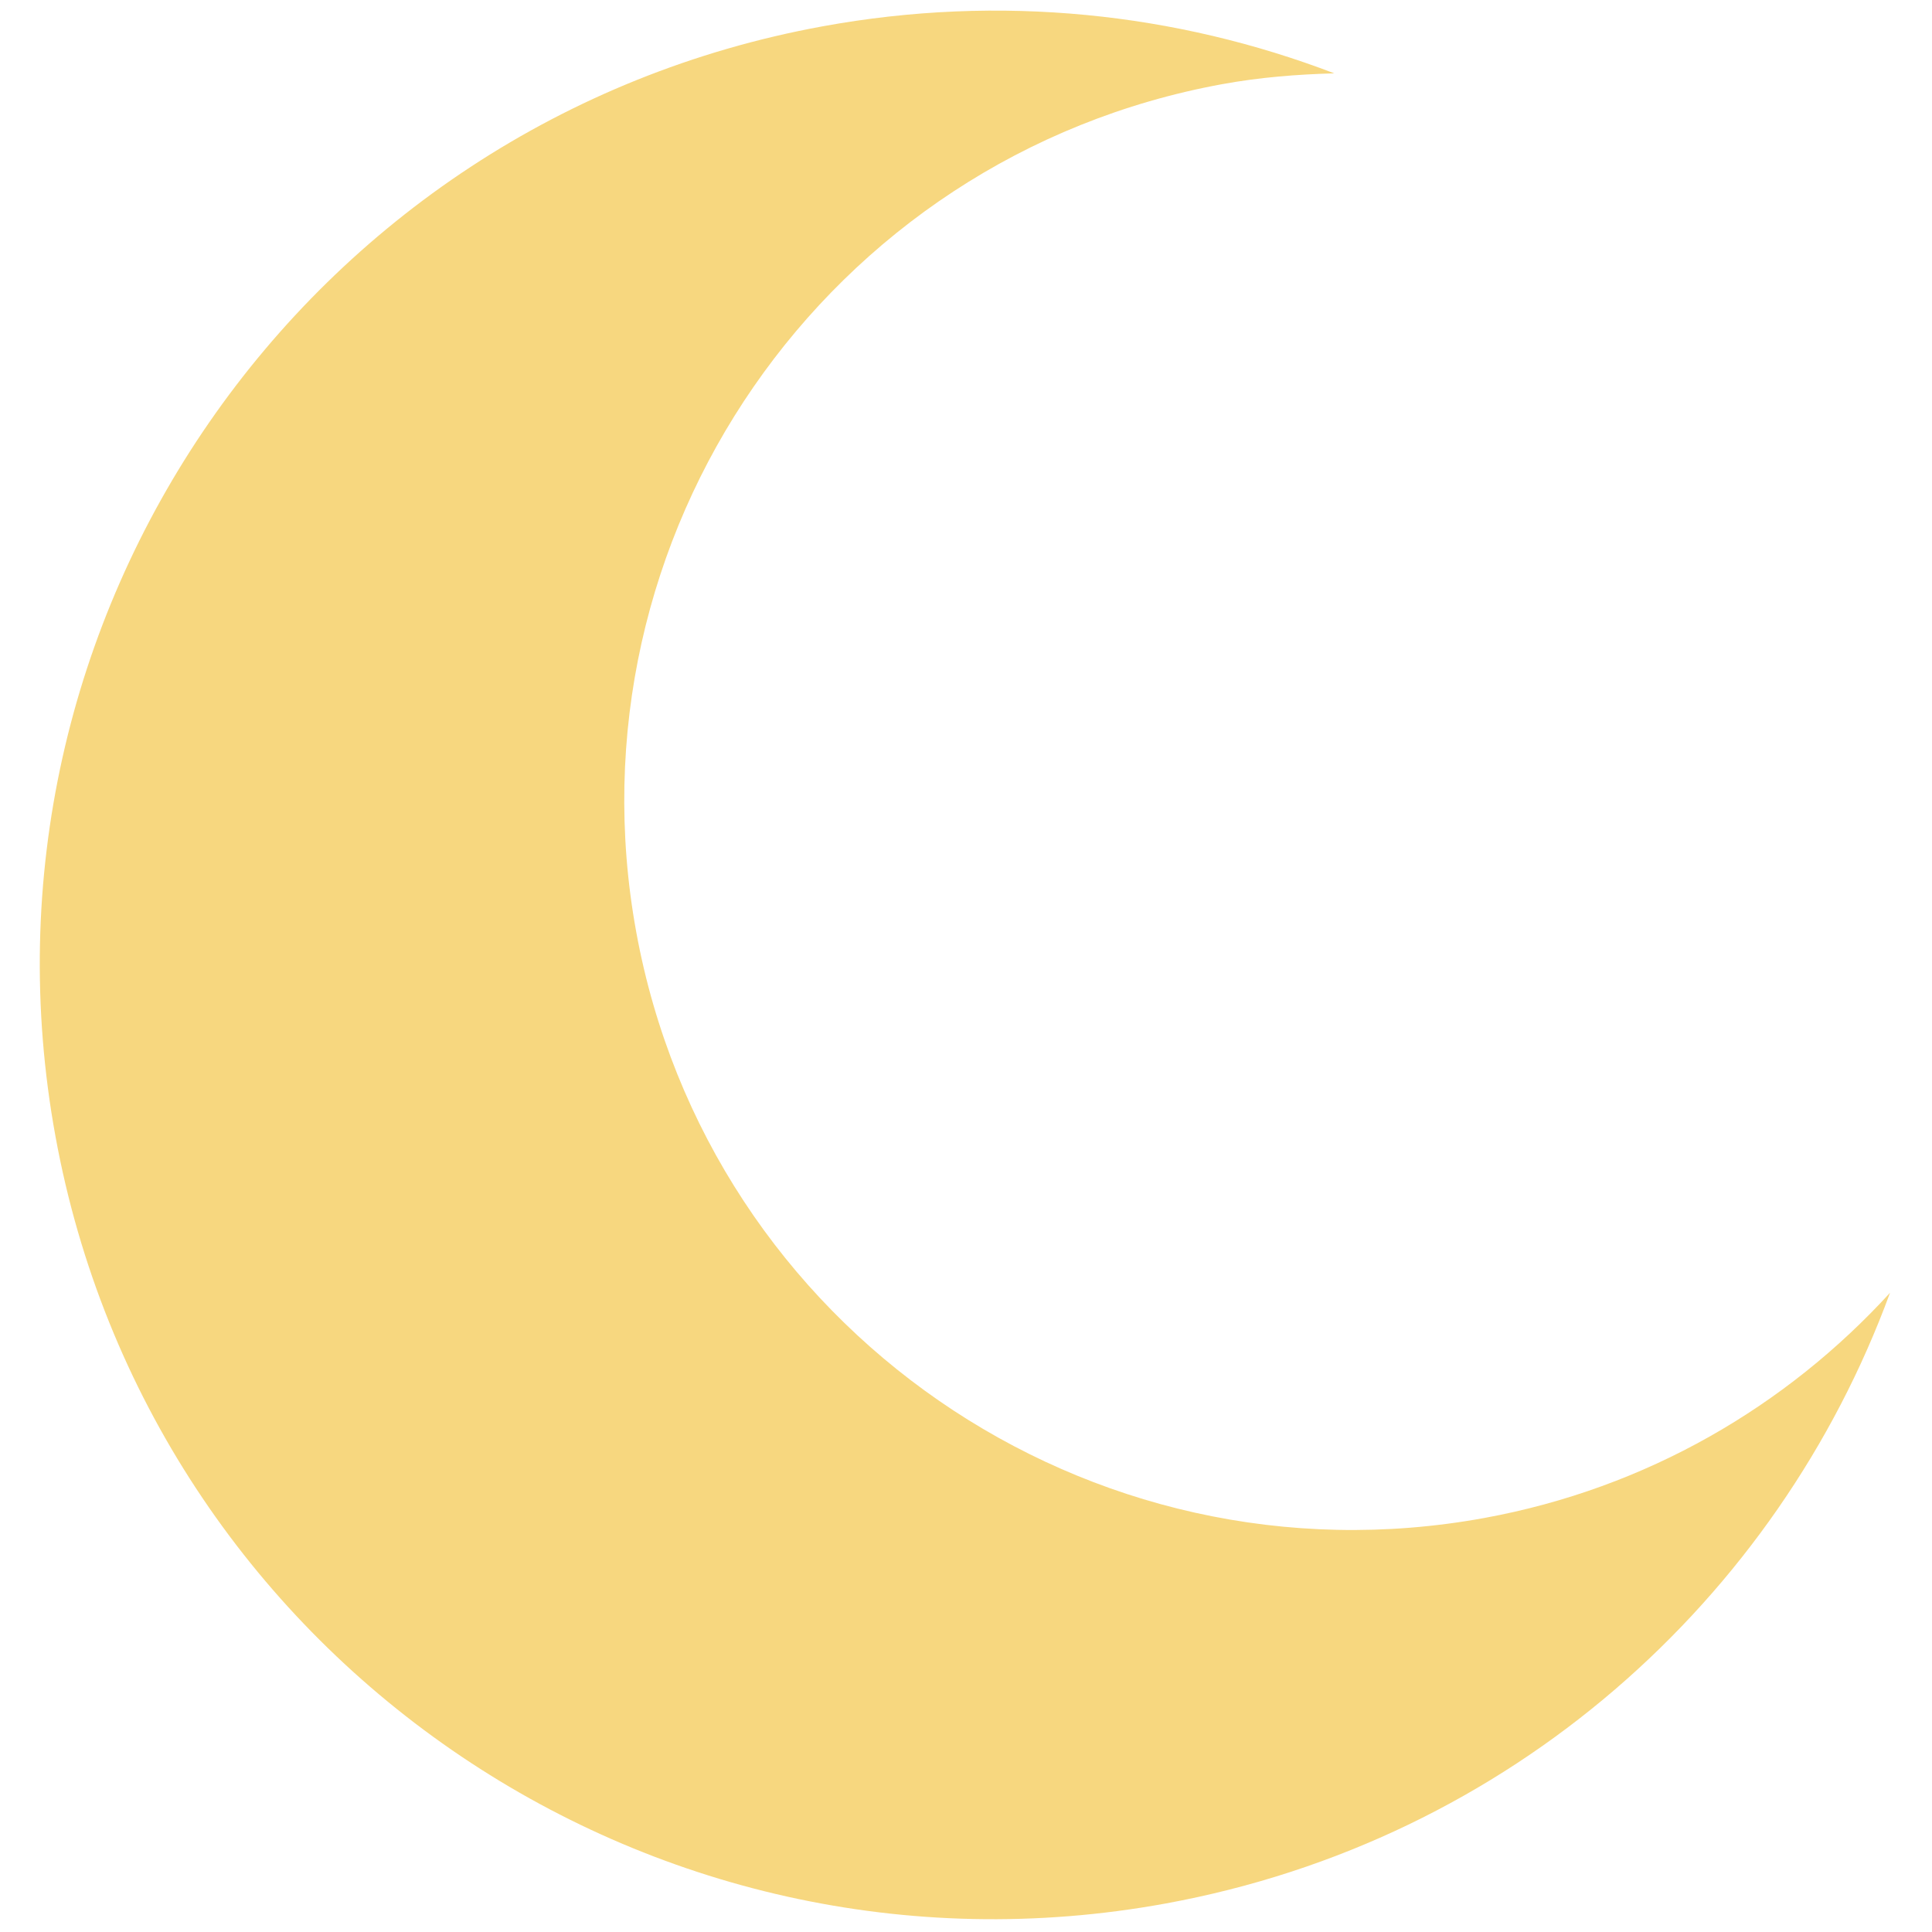
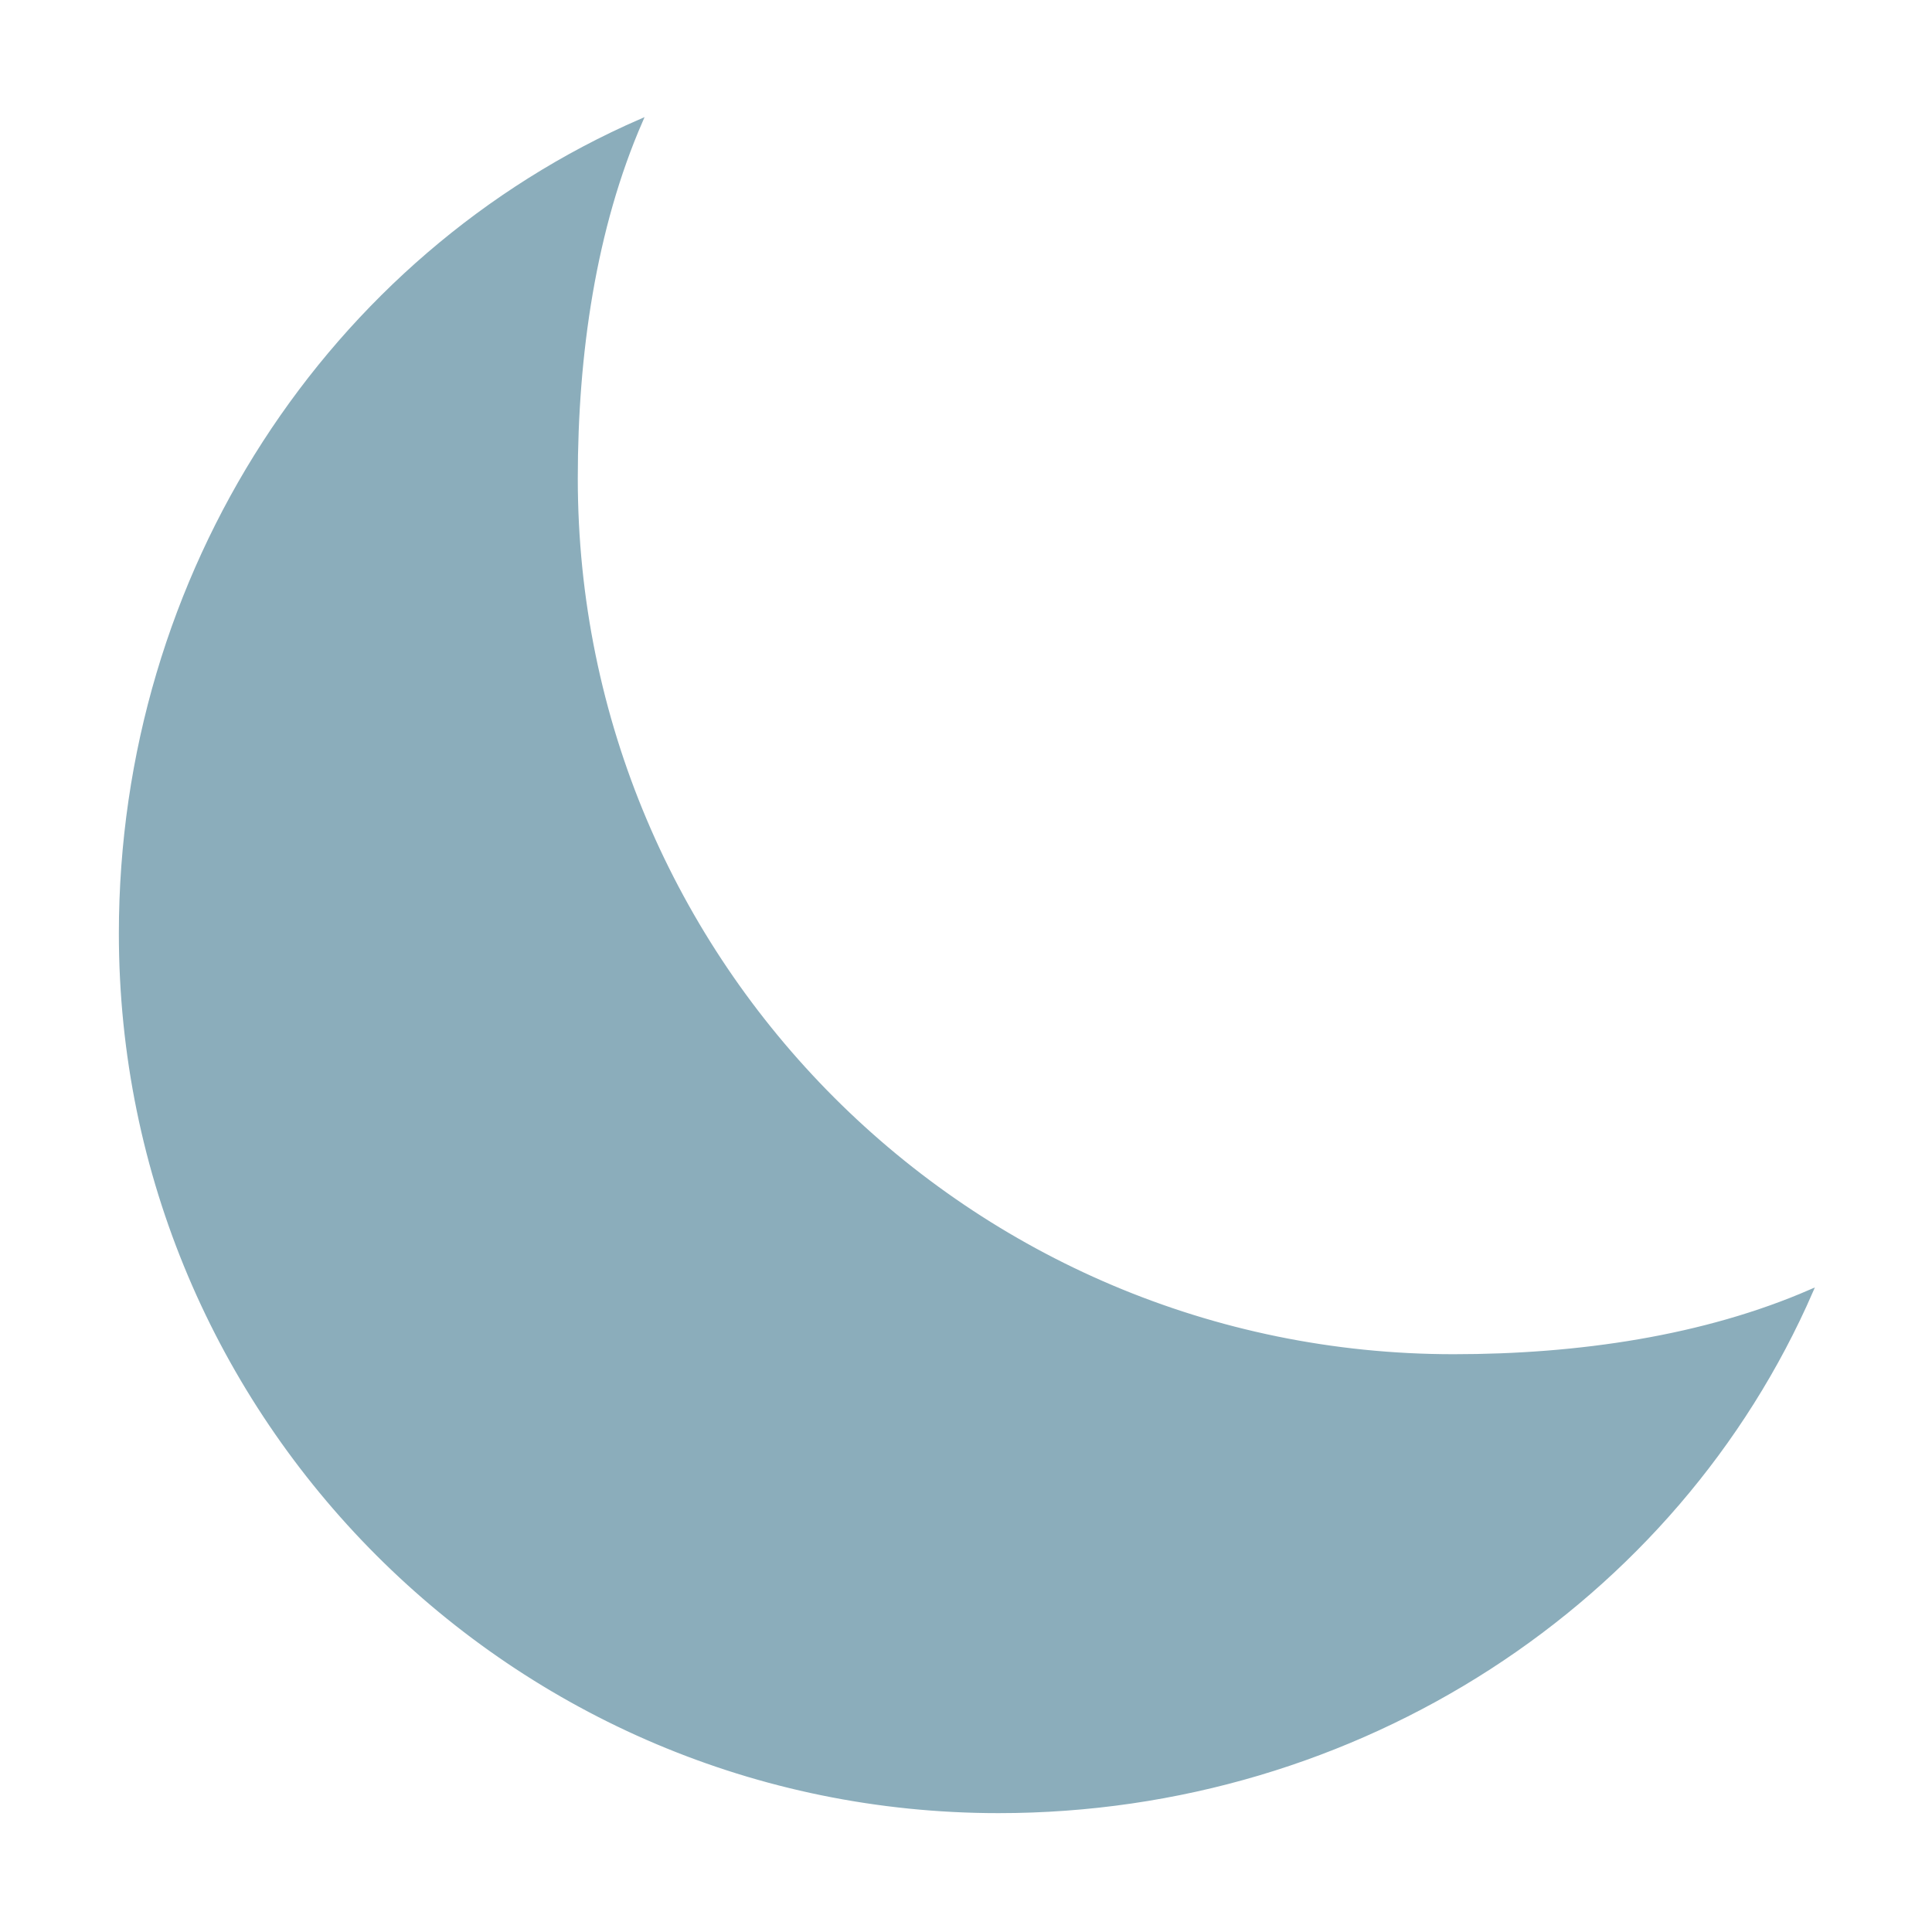
- <svg xmlns="http://www.w3.org/2000/svg" version="1.1" width="256" height="256" viewBox="0 0 256 256" xml:space="preserve">
-   <defs>
- </defs>
-   <g style="stroke: none; stroke-width: 0; stroke-dasharray: none; stroke-linecap: butt; stroke-linejoin: miter; stroke-miterlimit: 10; fill: none; fill-rule: nonzero; opacity: 1;" transform="translate(1.406593 1.406593) scale(2.81 2.81)">
-     <path d="M 69.491 71.08 c -18.67 3.414 -36.573 -8.953 -39.988 -27.623 S 38.456 6.884 57.126 3.469 c 1.777 -0.325 3.541 -0.463 5.292 -0.511 C 54.979 0.112 46.69 -0.796 38.282 0.742 C 13.839 5.212 -2.353 28.651 2.117 53.094 s 27.909 40.634 52.352 36.164 c 16.252 -2.972 28.847 -14.334 34.155 -28.798 C 83.739 65.803 77.161 69.677 69.491 71.08 z" style="stroke: none; stroke-width: 1; stroke-dasharray: none; stroke-linecap: butt; stroke-linejoin: miter; stroke-miterlimit: 10; fill: rgb(247,215,127); fill-rule: nonzero; opacity: 1;" transform=" matrix(1 0 0 1 0 0) " stroke-linecap="round" />
+ <svg xmlns="http://www.w3.org/2000/svg" fill="#8badbb" viewBox="0 0 512 512" stroke="#8badbb">
+   <g id="SVGRepo_bgCarrier" stroke-width="0" />
+   <g id="SVGRepo_tracerCarrier" stroke-linecap="round" stroke-linejoin="round" />
+   <g id="SVGRepo_iconCarrier">
+     <path d="M152.62,126.77c0-33,4.85-66.35,17.23-94.77C87.54,67.83,32,151.89,32,247.38,32,375.85,136.15,480,264.62,480c95.49,0,179.55-55.54,215.38-137.85-28.42,12.38-61.8,17.23-94.77,17.23C256.76,359.38,152.62,255.24,152.62,126.77Z" />
  </g>
</svg>
